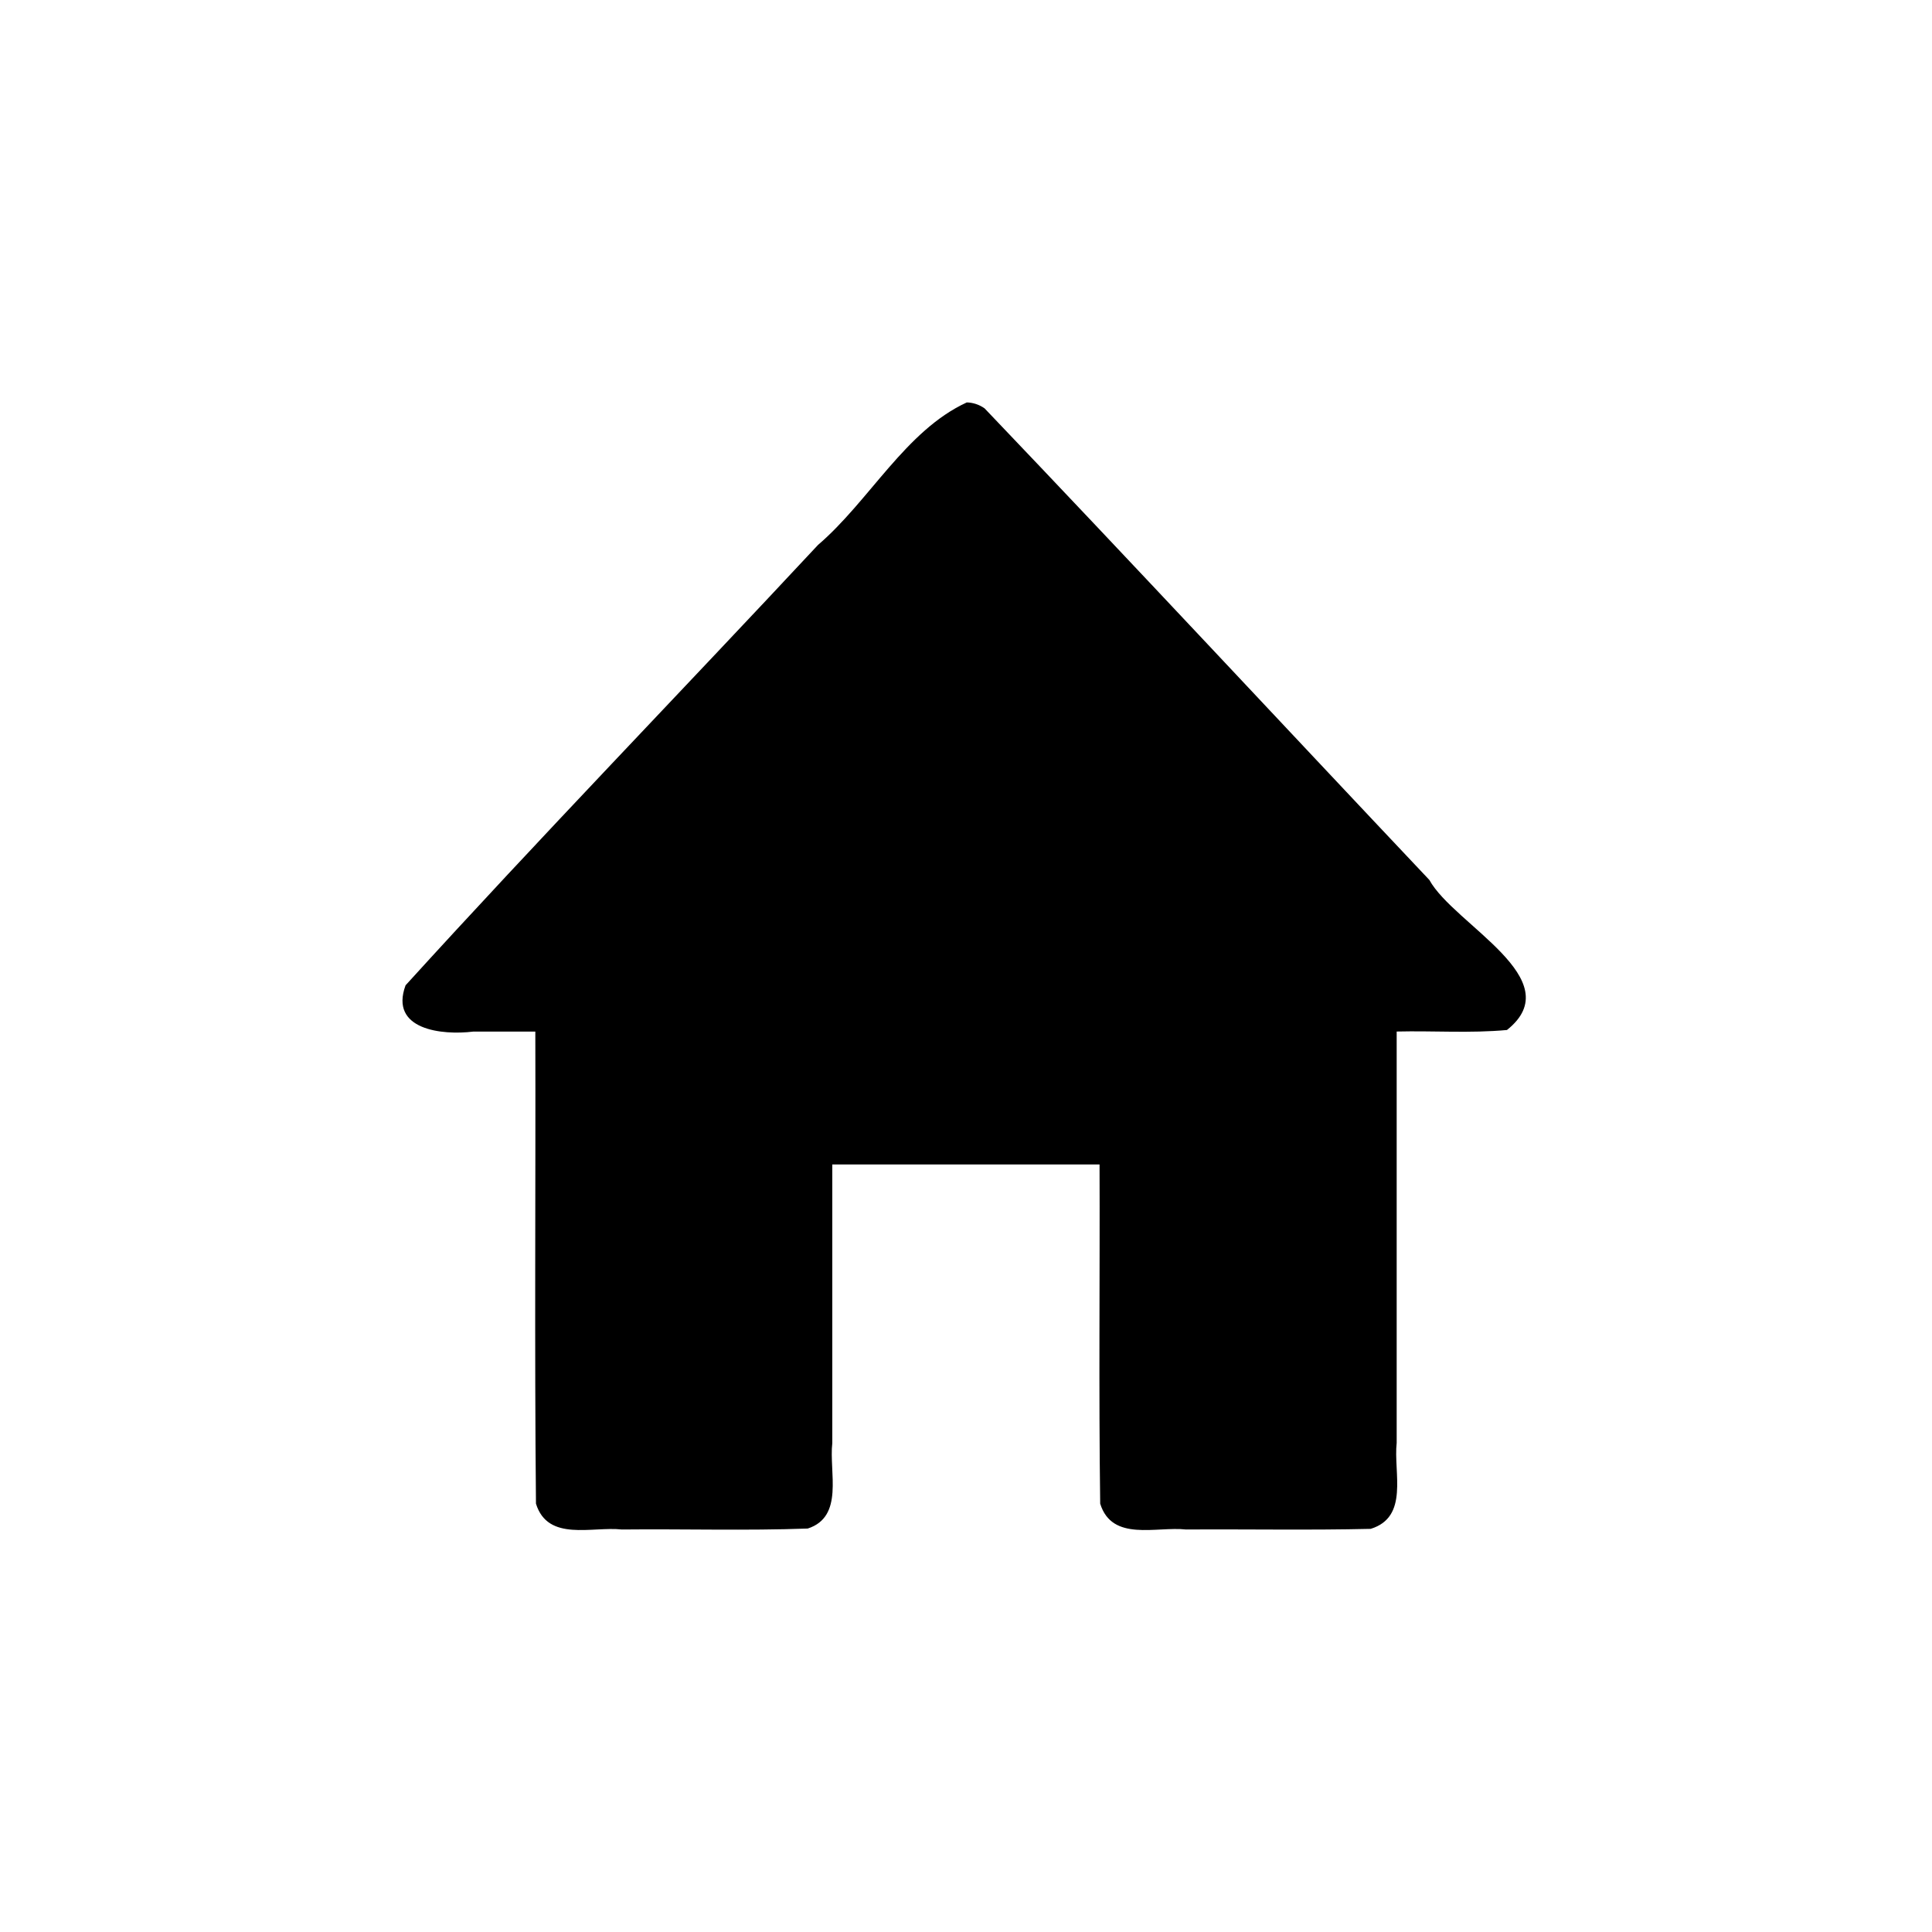
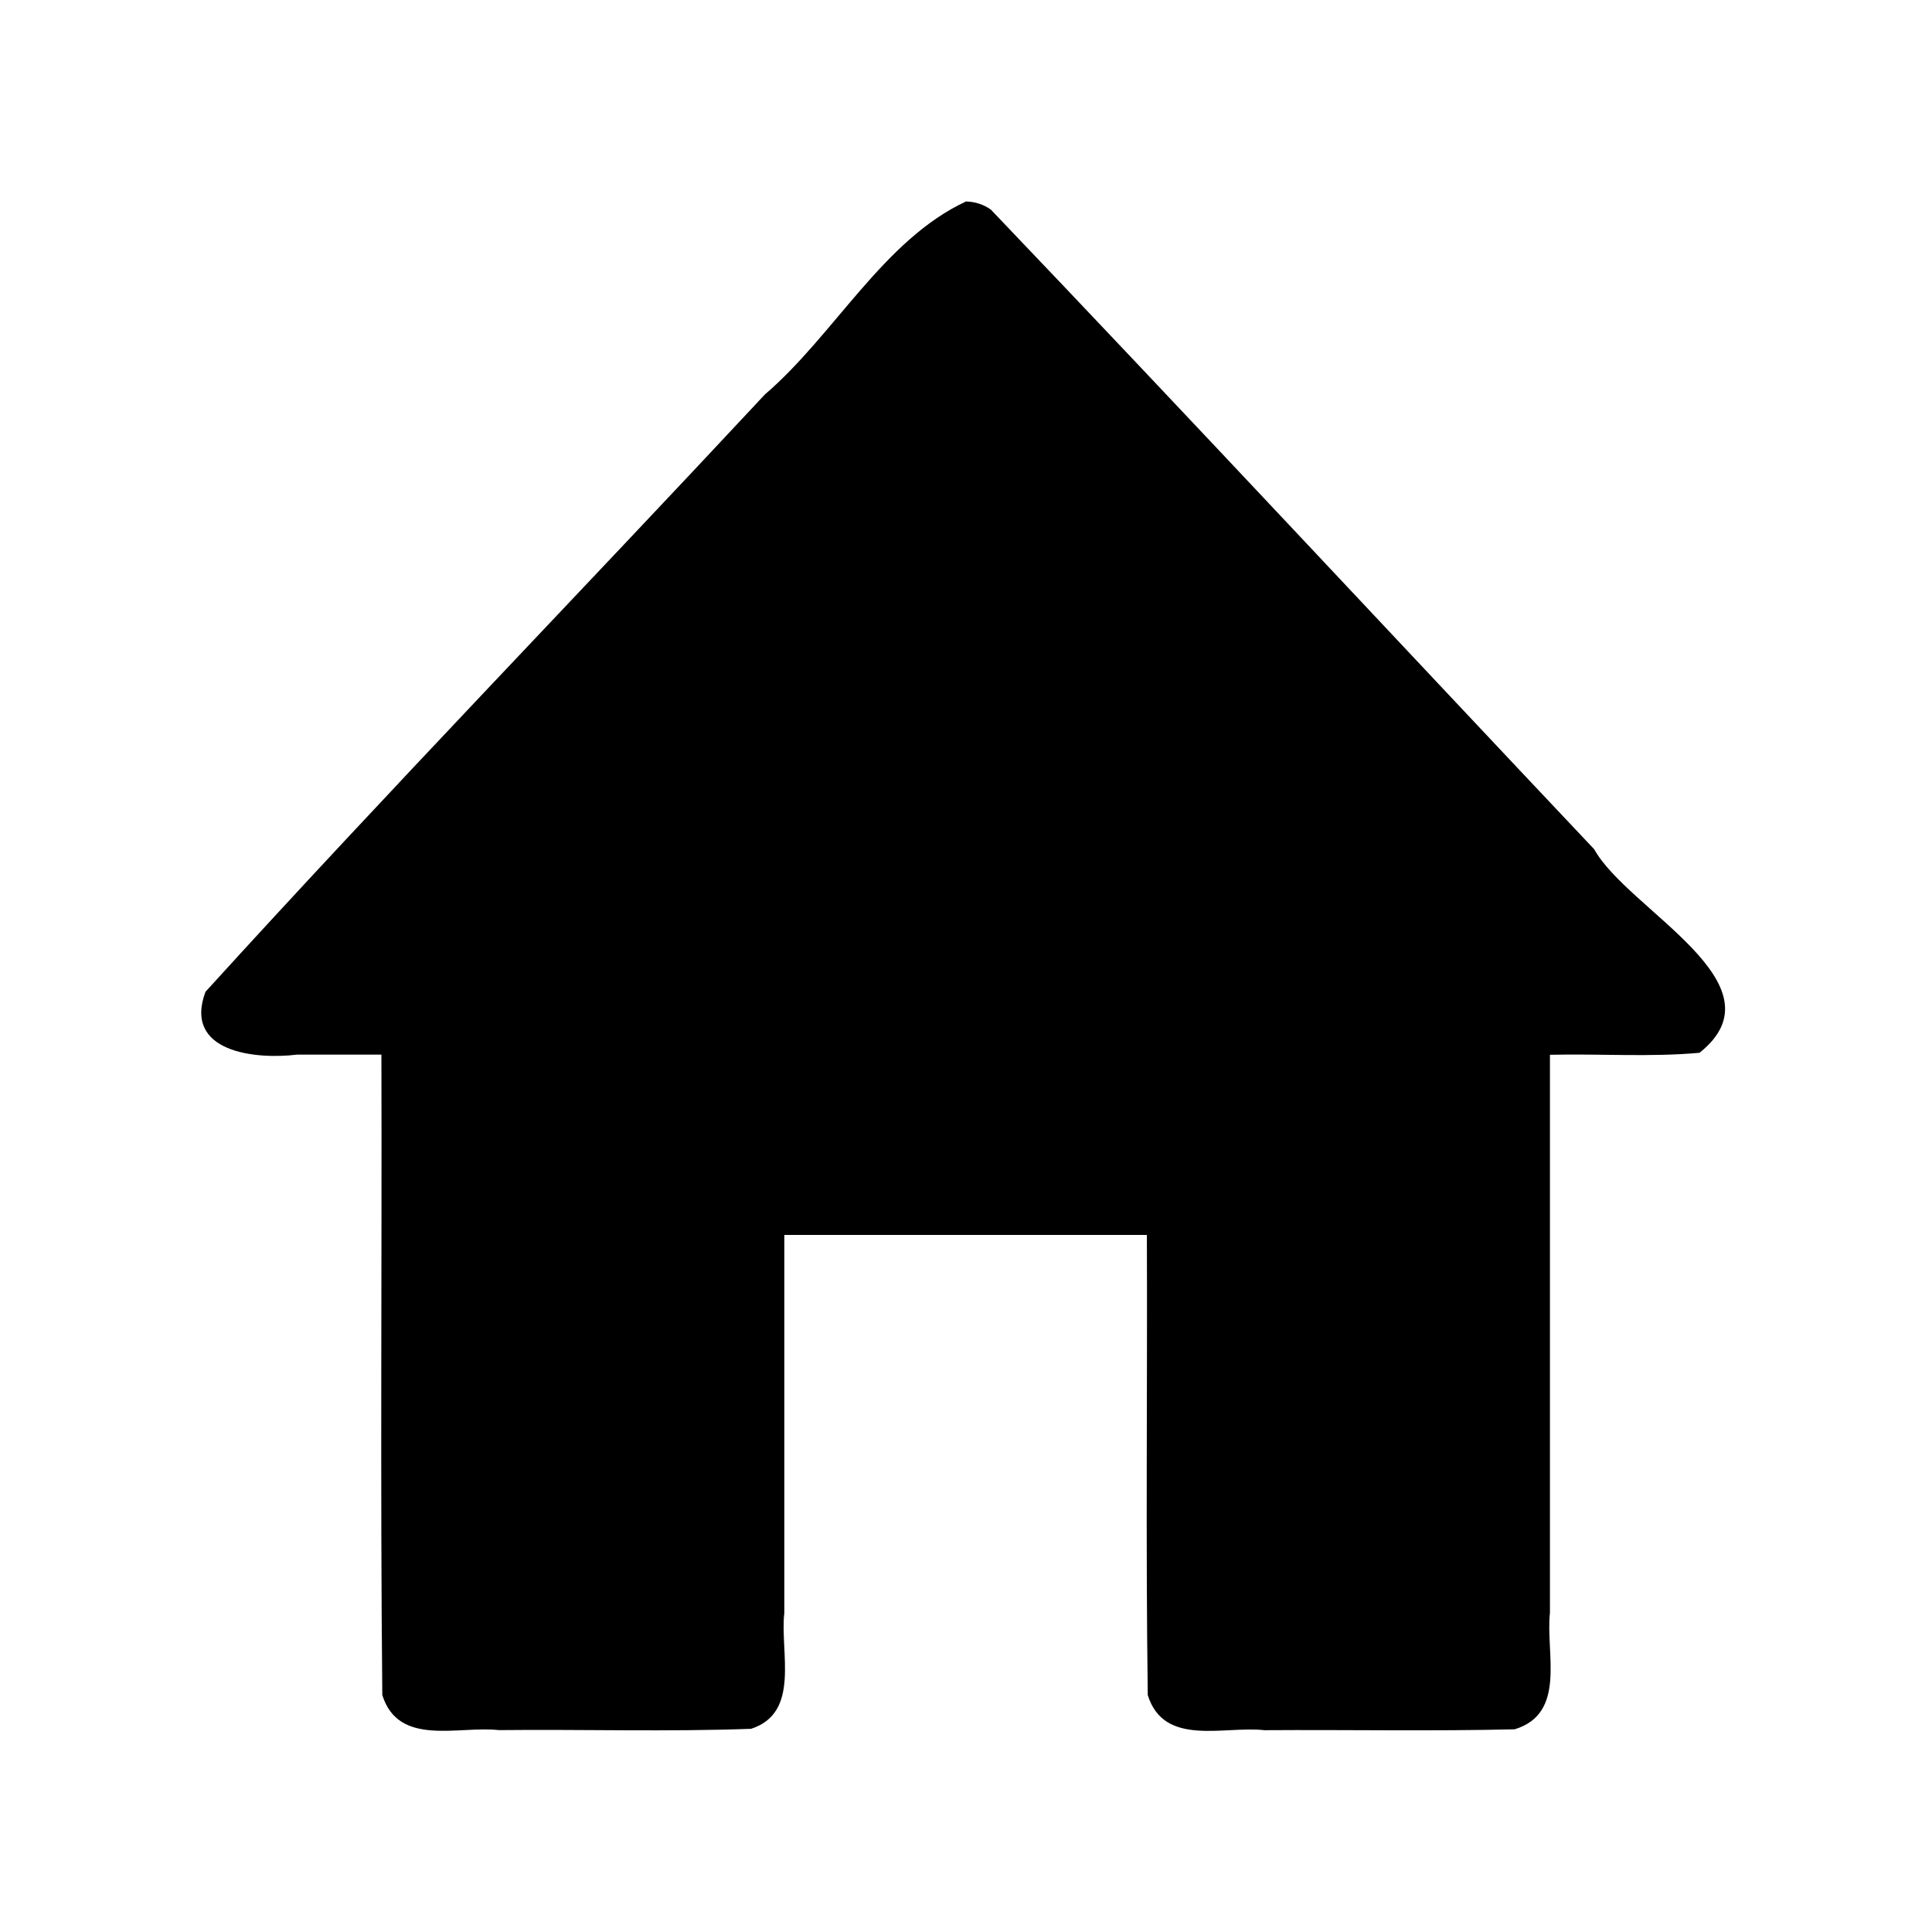
<svg xmlns="http://www.w3.org/2000/svg" height="48" width="48" version="1.1" viewBox="0 0 24 24">
-   <path style="color-rendering:auto;text-decoration-color:#000000;color:#000000;shape-rendering:auto;solid-color:#000000;text-decoration-line:none;fill:#000000;mix-blend-mode:normal;block-progression:tb;text-indent:0;image-rendering:auto;white-space:normal;text-decoration-style:solid;isolation:auto;text-transform:none" d="m12.008 5c-0.758 0.349-1.208 1.223-1.847 1.77-1.703 1.827-3.444 3.623-5.123 5.47-0.204 0.554 0.456 0.622 0.839 0.575h0.773c0.005 1.955-0.011 3.91 0.008 5.864 0.148 0.477 0.697 0.28 1.067 0.321 0.77-0.008 1.541 0.016 2.309-0.012 0.455-0.147 0.263-0.7 0.305-1.061v-3.462h3.32c0.005 1.405-0.011 2.81 0.008 4.214 0.148 0.477 0.697 0.28 1.067 0.321 0.764-0.005 1.529 0.01 2.293-0.008 0.479-0.147 0.282-0.697 0.323-1.068v-5.11c0.456-0.011 0.916 0.023 1.37-0.019 0.793-0.631-0.657-1.307-0.964-1.864-1.843-1.951-3.672-3.917-5.525-5.858-0.065-0.046-0.144-0.073-0.224-0.074z" />
+   <path style="color-rendering:auto;text-decoration-color:#000000;color:#000000;isolation:auto;mix-blend-mode:normal;shape-rendering:auto;solid-color:#000000;block-progression:tb;text-decoration-line:none;image-rendering:auto;white-space:normal;text-indent:0;text-transform:none;text-decoration-style:solid;fill:#000000" d="m12.006 2.5c-1.028 0.474-1.639 1.659-2.505 2.401-2.31 2.479-4.672 4.915-6.949 7.42-0.277 0.751 0.619 0.843 1.138 0.78h1.048c0.007 2.651-0.015 5.304 0.011 7.955 0.201 0.647 0.945 0.38 1.448 0.436 1.044-0.011 2.091 0.022 3.133-0.016 0.618-0.2 0.357-0.95 0.413-1.439v-4.696h4.504c0.007 1.905-0.015 3.812 0.011 5.716 0.201 0.647 0.945 0.38 1.448 0.436 1.037-0.007 2.075 0.014 3.11-0.011 0.649-0.199 0.382-0.945 0.438-1.448v-6.931c0.619-0.015 1.242 0.031 1.858-0.025 1.075-0.856-0.891-1.773-1.308-2.528-2.5-2.647-4.981-5.313-7.495-7.946-0.088-0.063-0.195-0.098-0.304-0.101z" />
  <path d="m0 0h24v24h-24z" fill="none" />
</svg>
